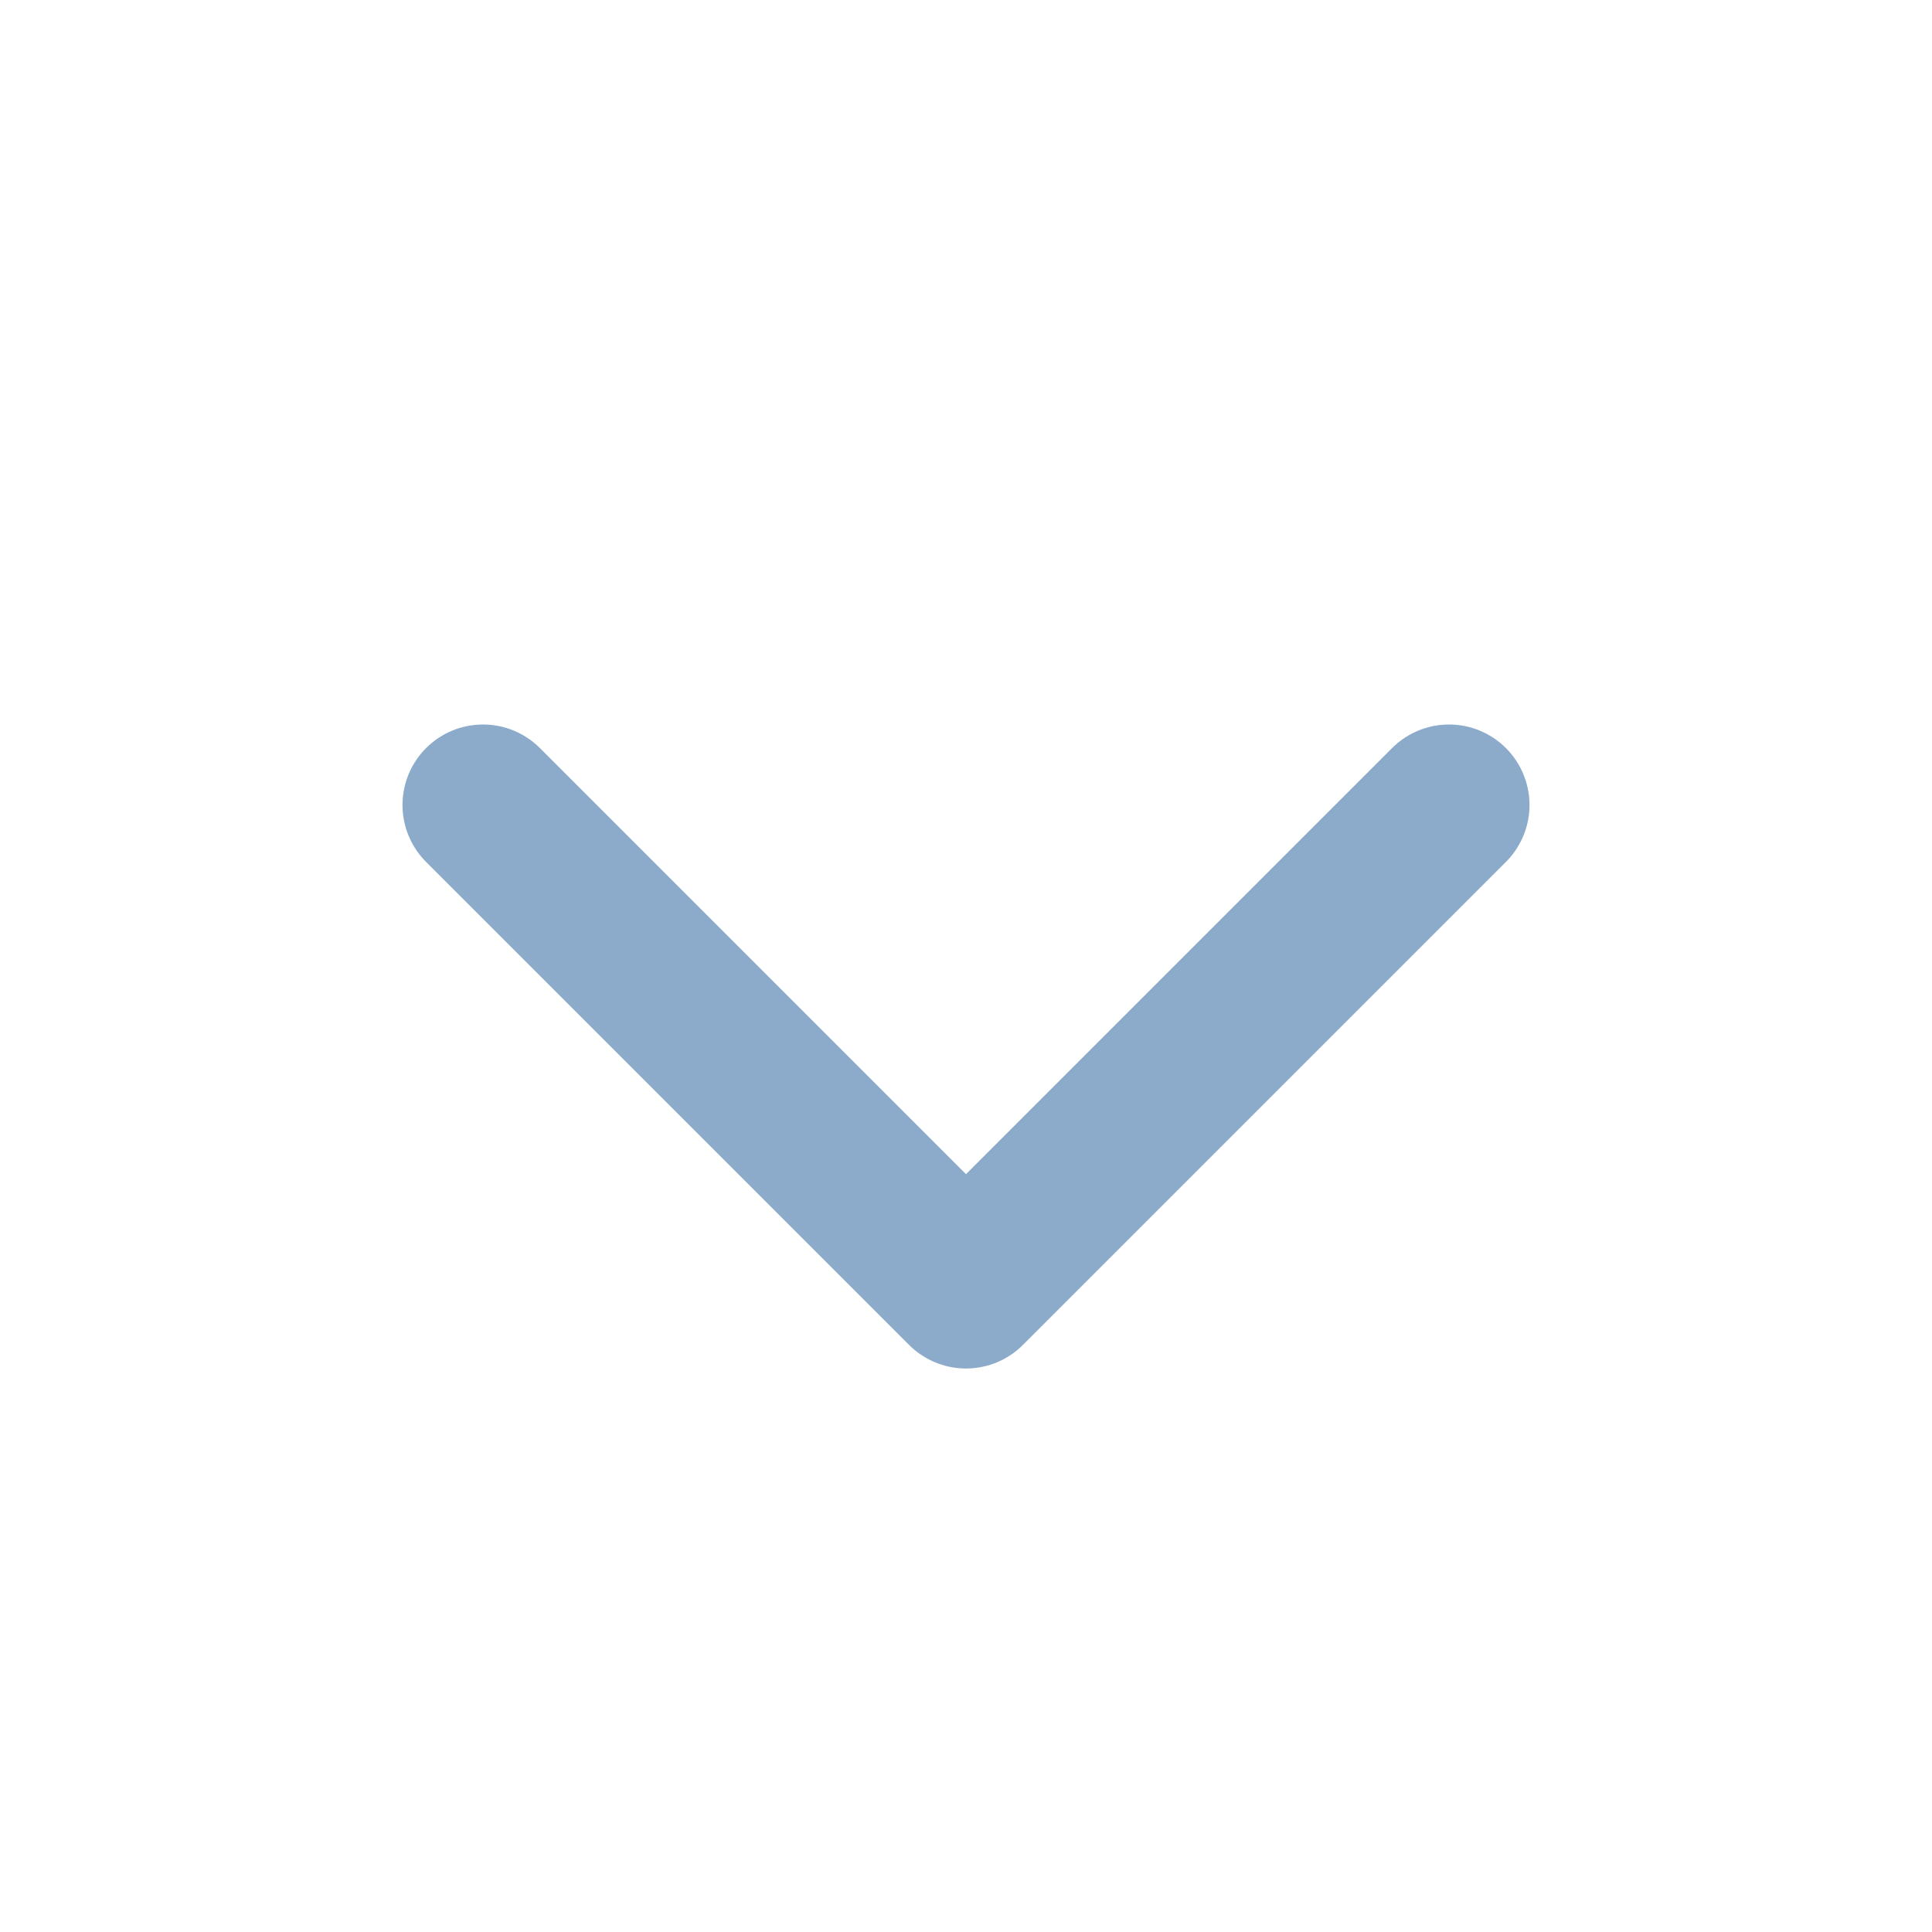
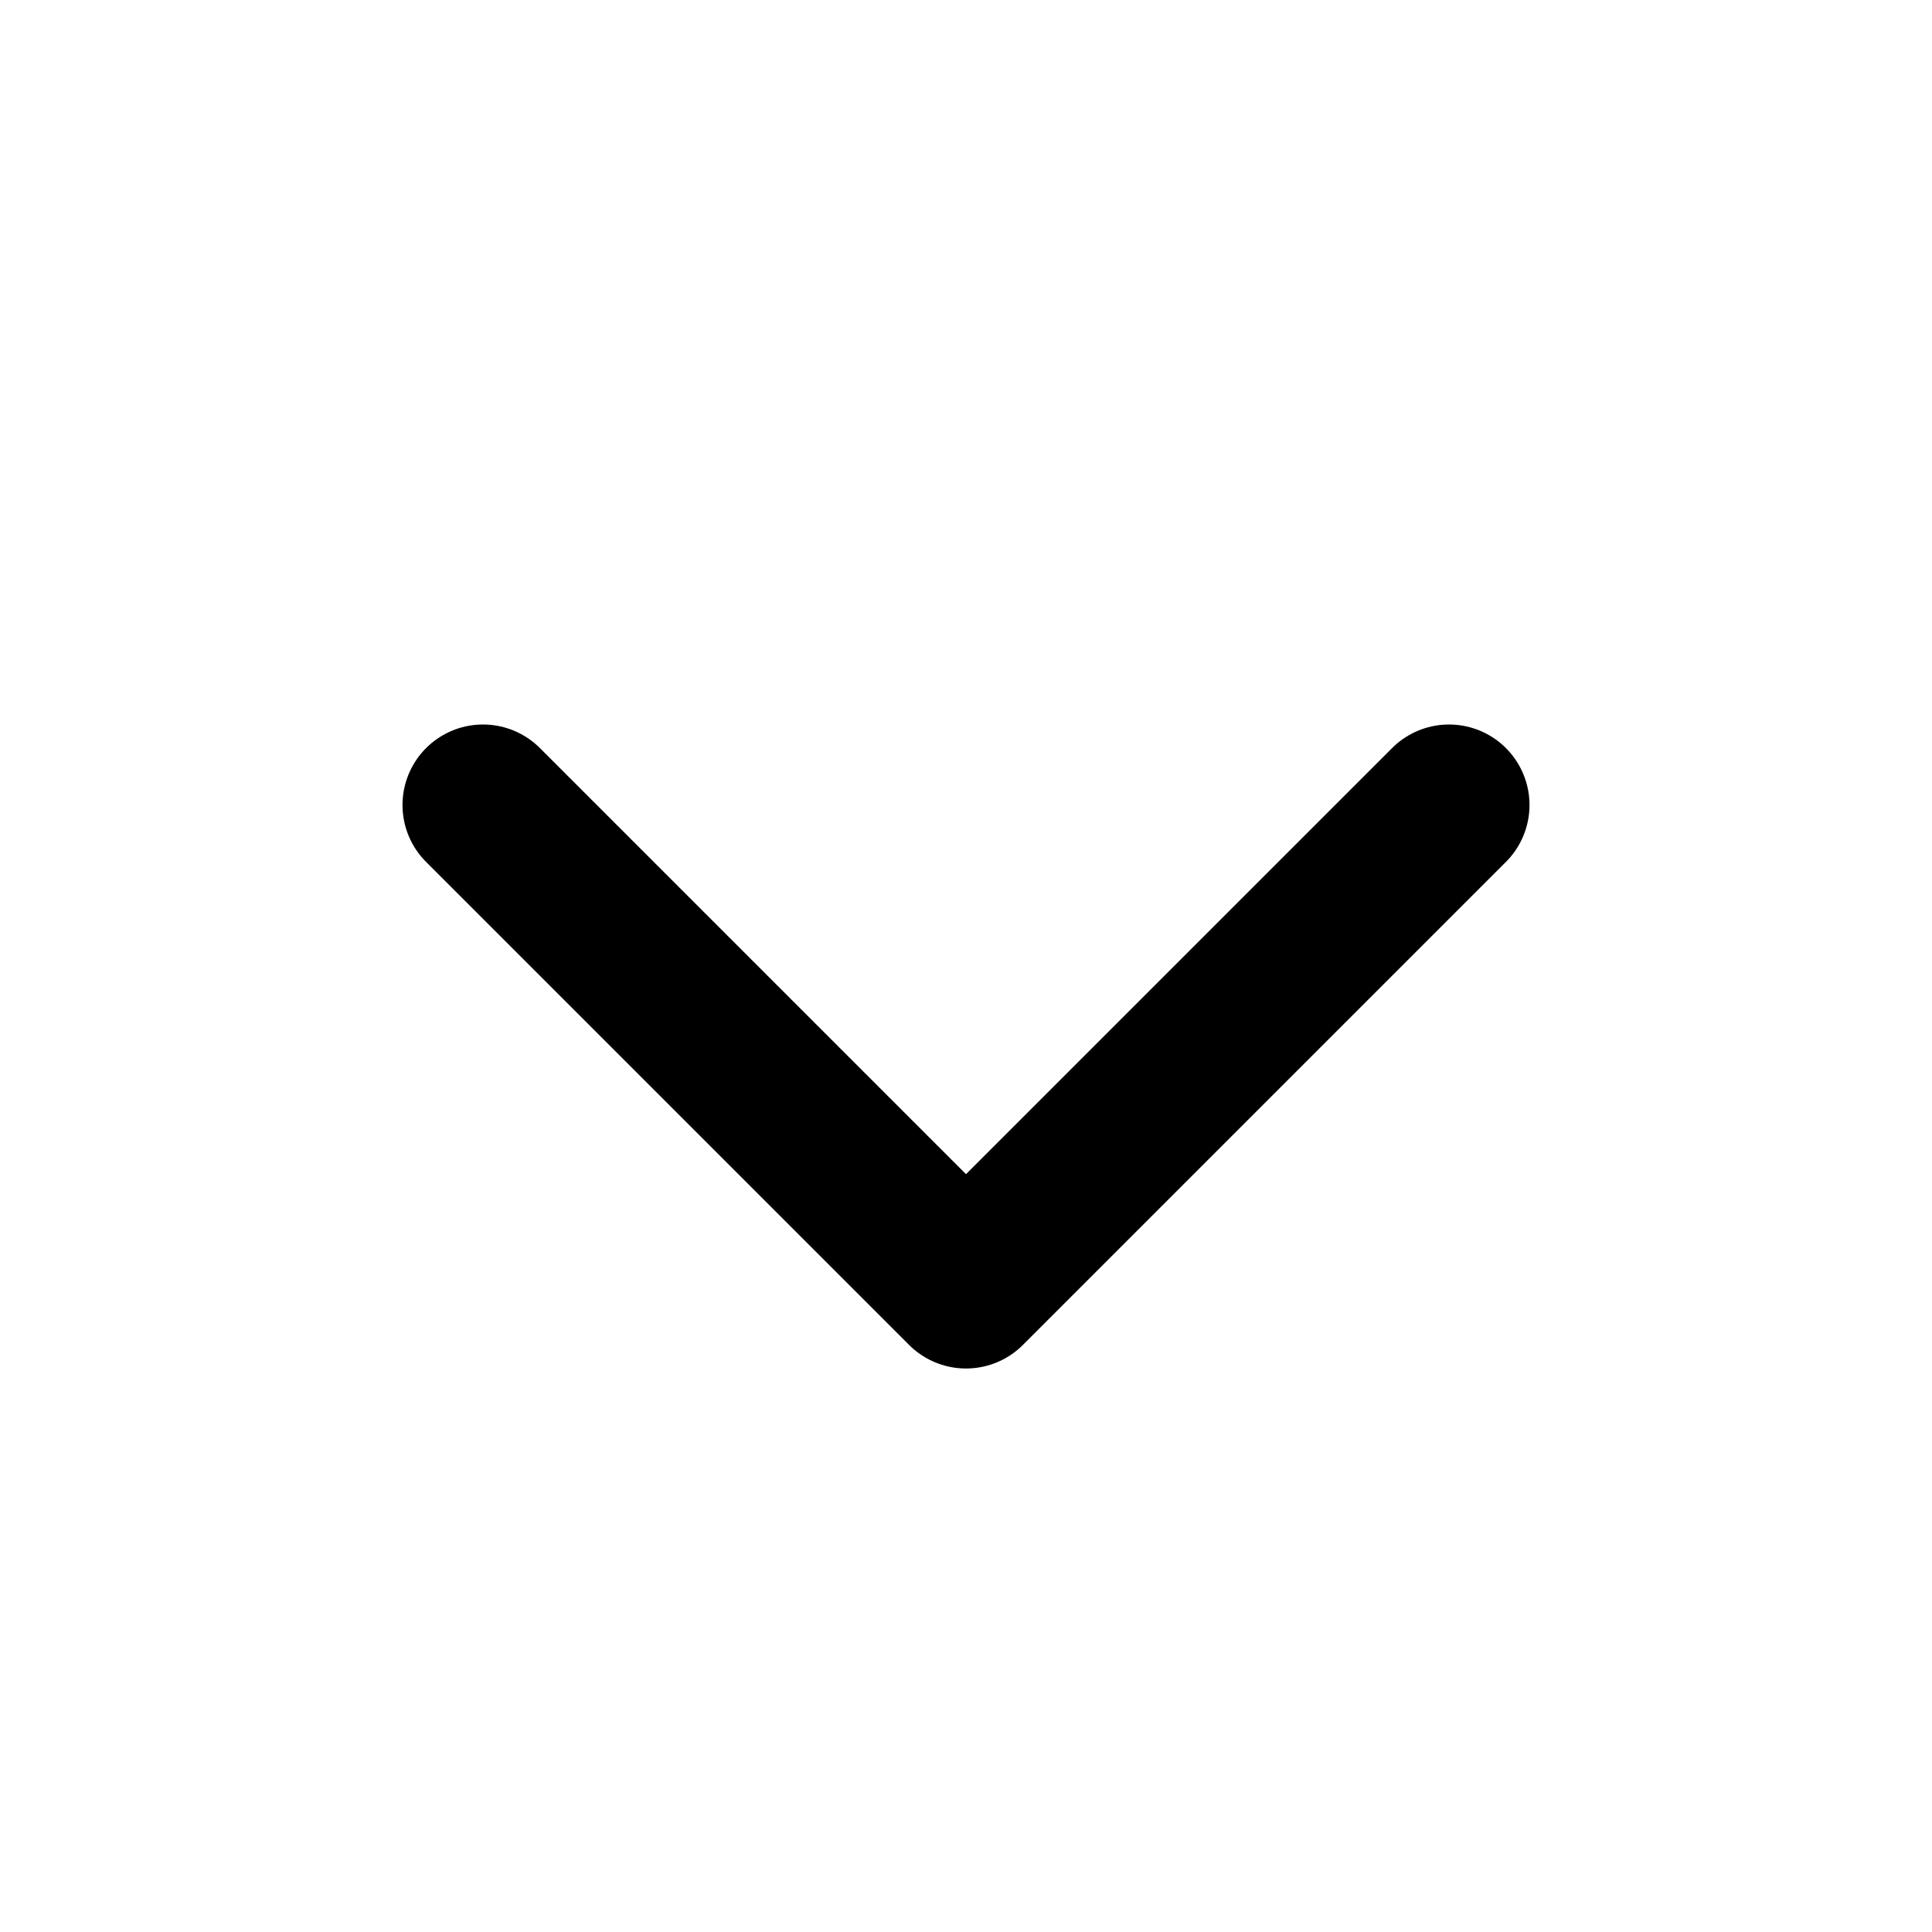
<svg xmlns="http://www.w3.org/2000/svg" width="24px" height="24px" fill="none" viewBox="0 0 24 24">
-   <path d="M6 10l6 6 6-6" stroke="#8cabca" stroke-linecap="round" stroke-linejoin="round" stroke-width="2" />
+   <path d="M6 10l6 6 6-6" stroke="currentColor" stroke-linecap="round" stroke-linejoin="round" stroke-width="2" />
</svg>
